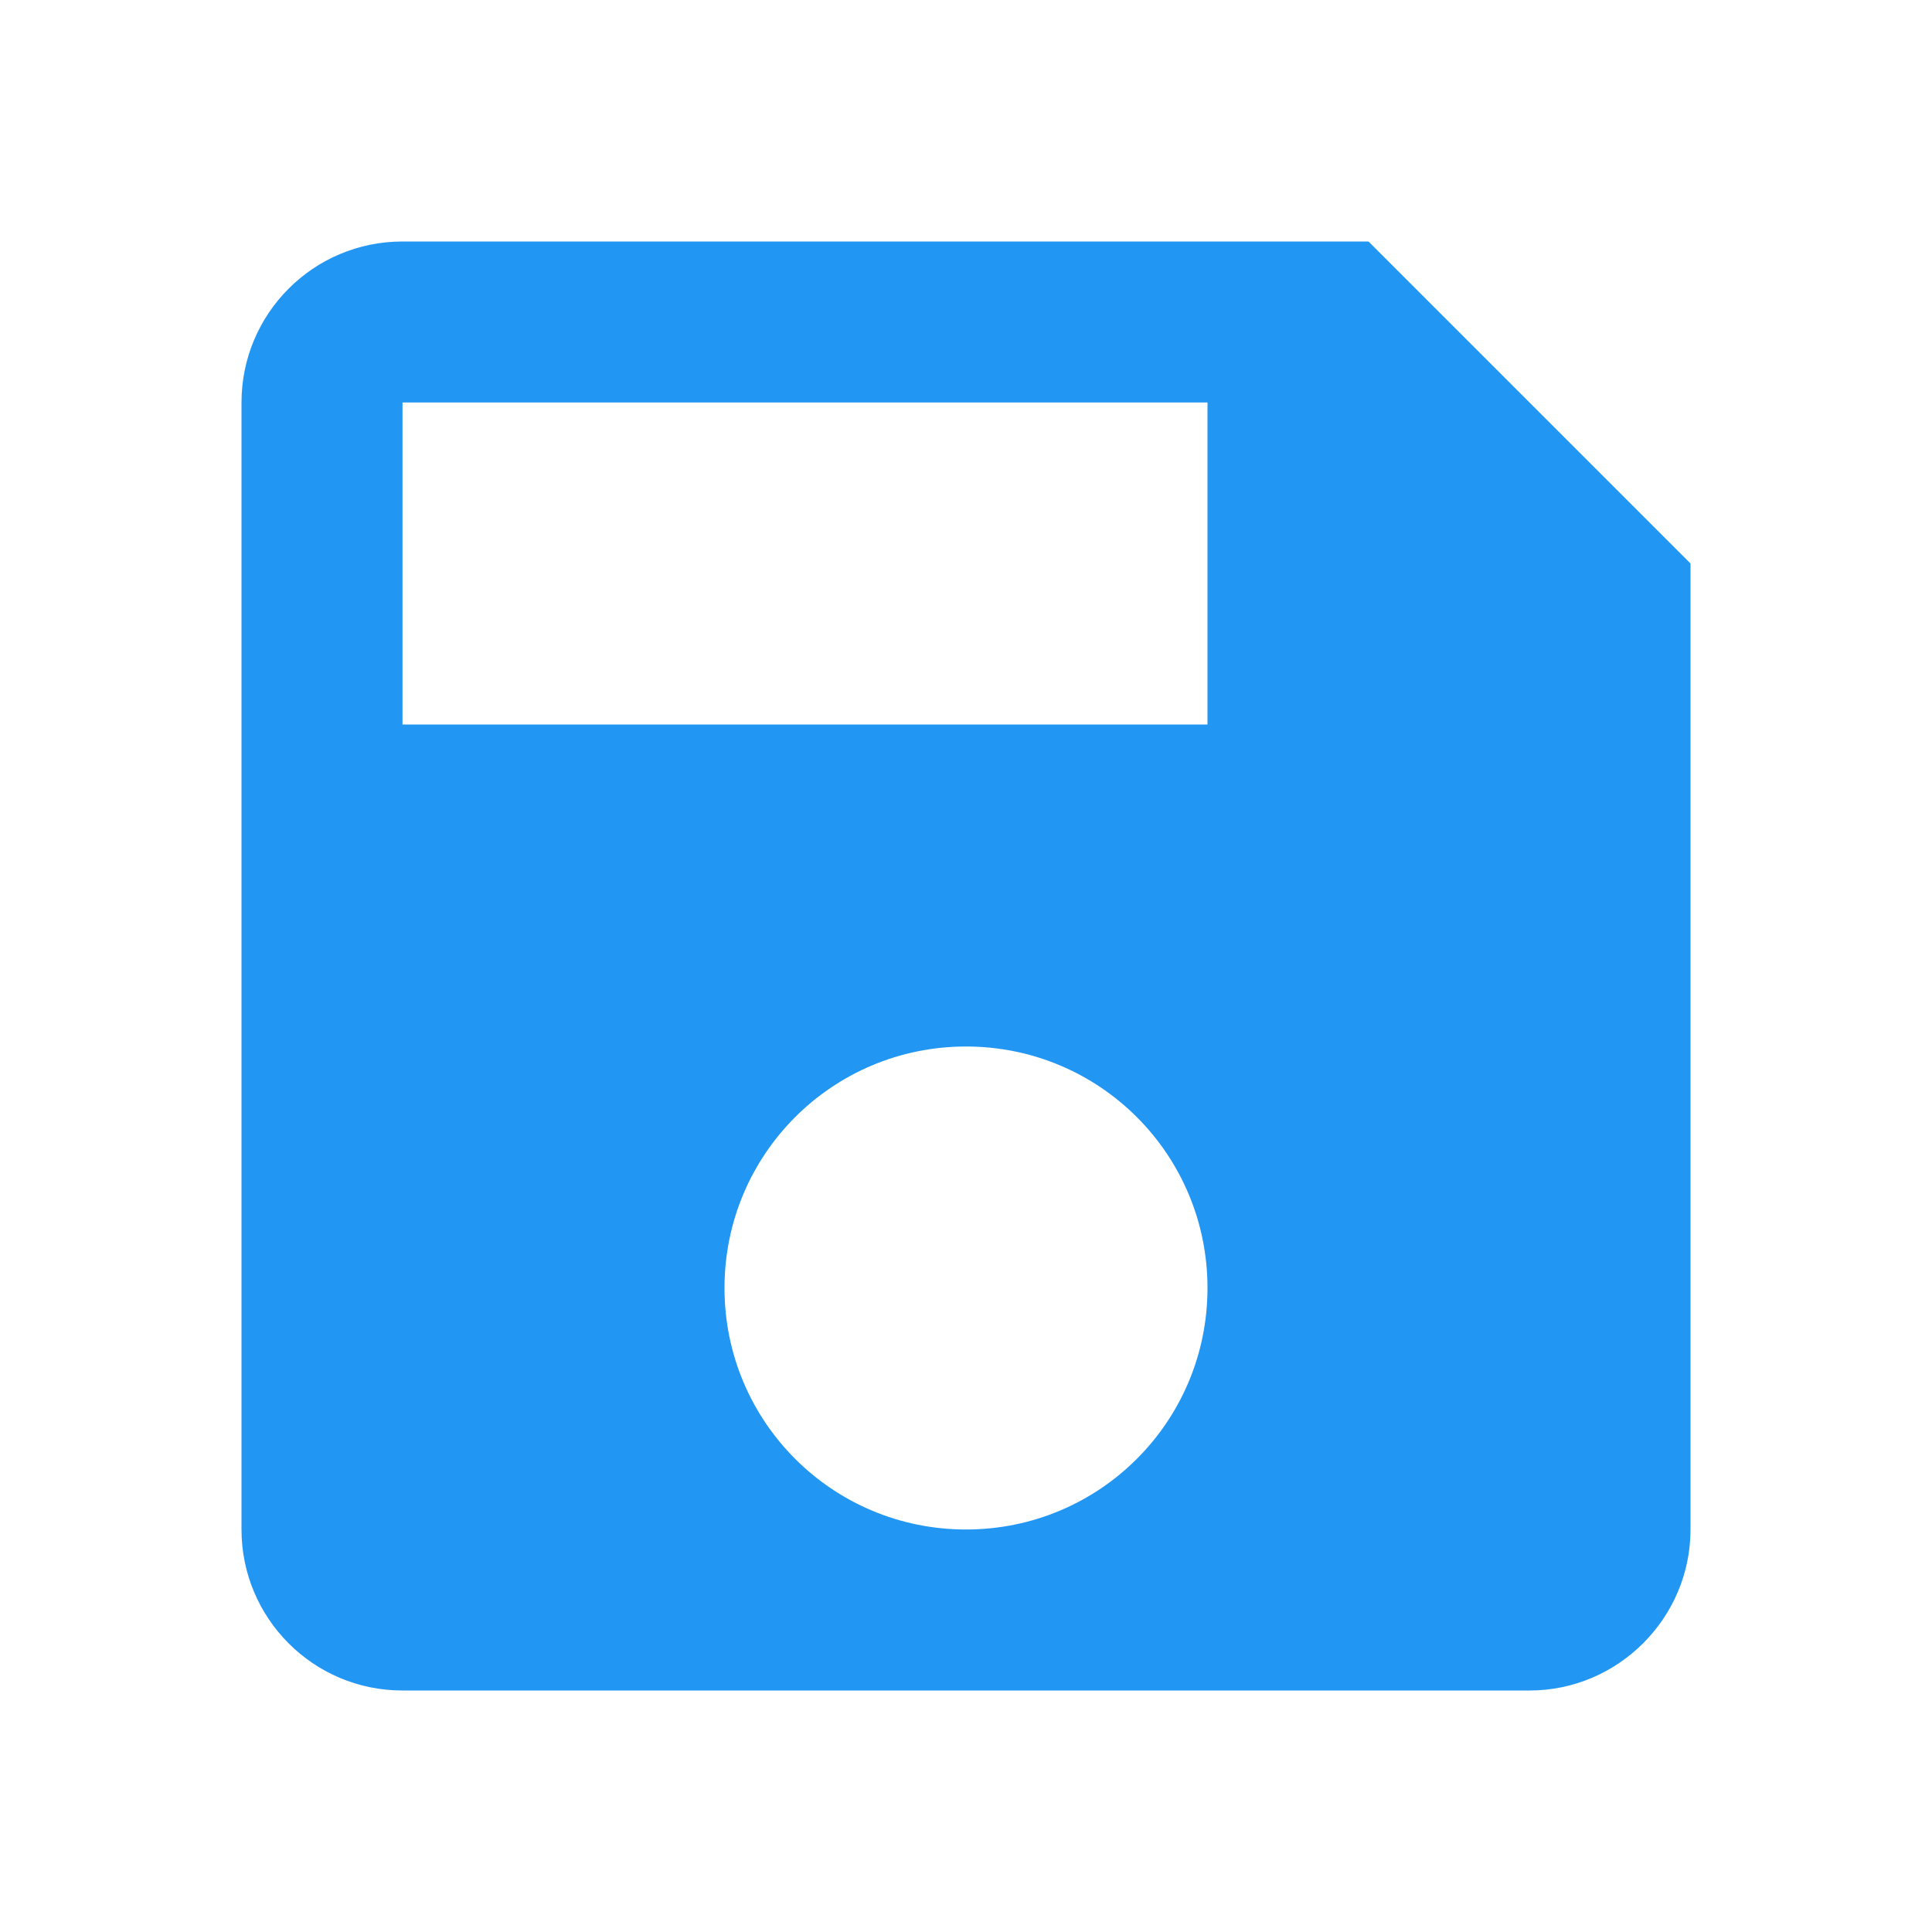
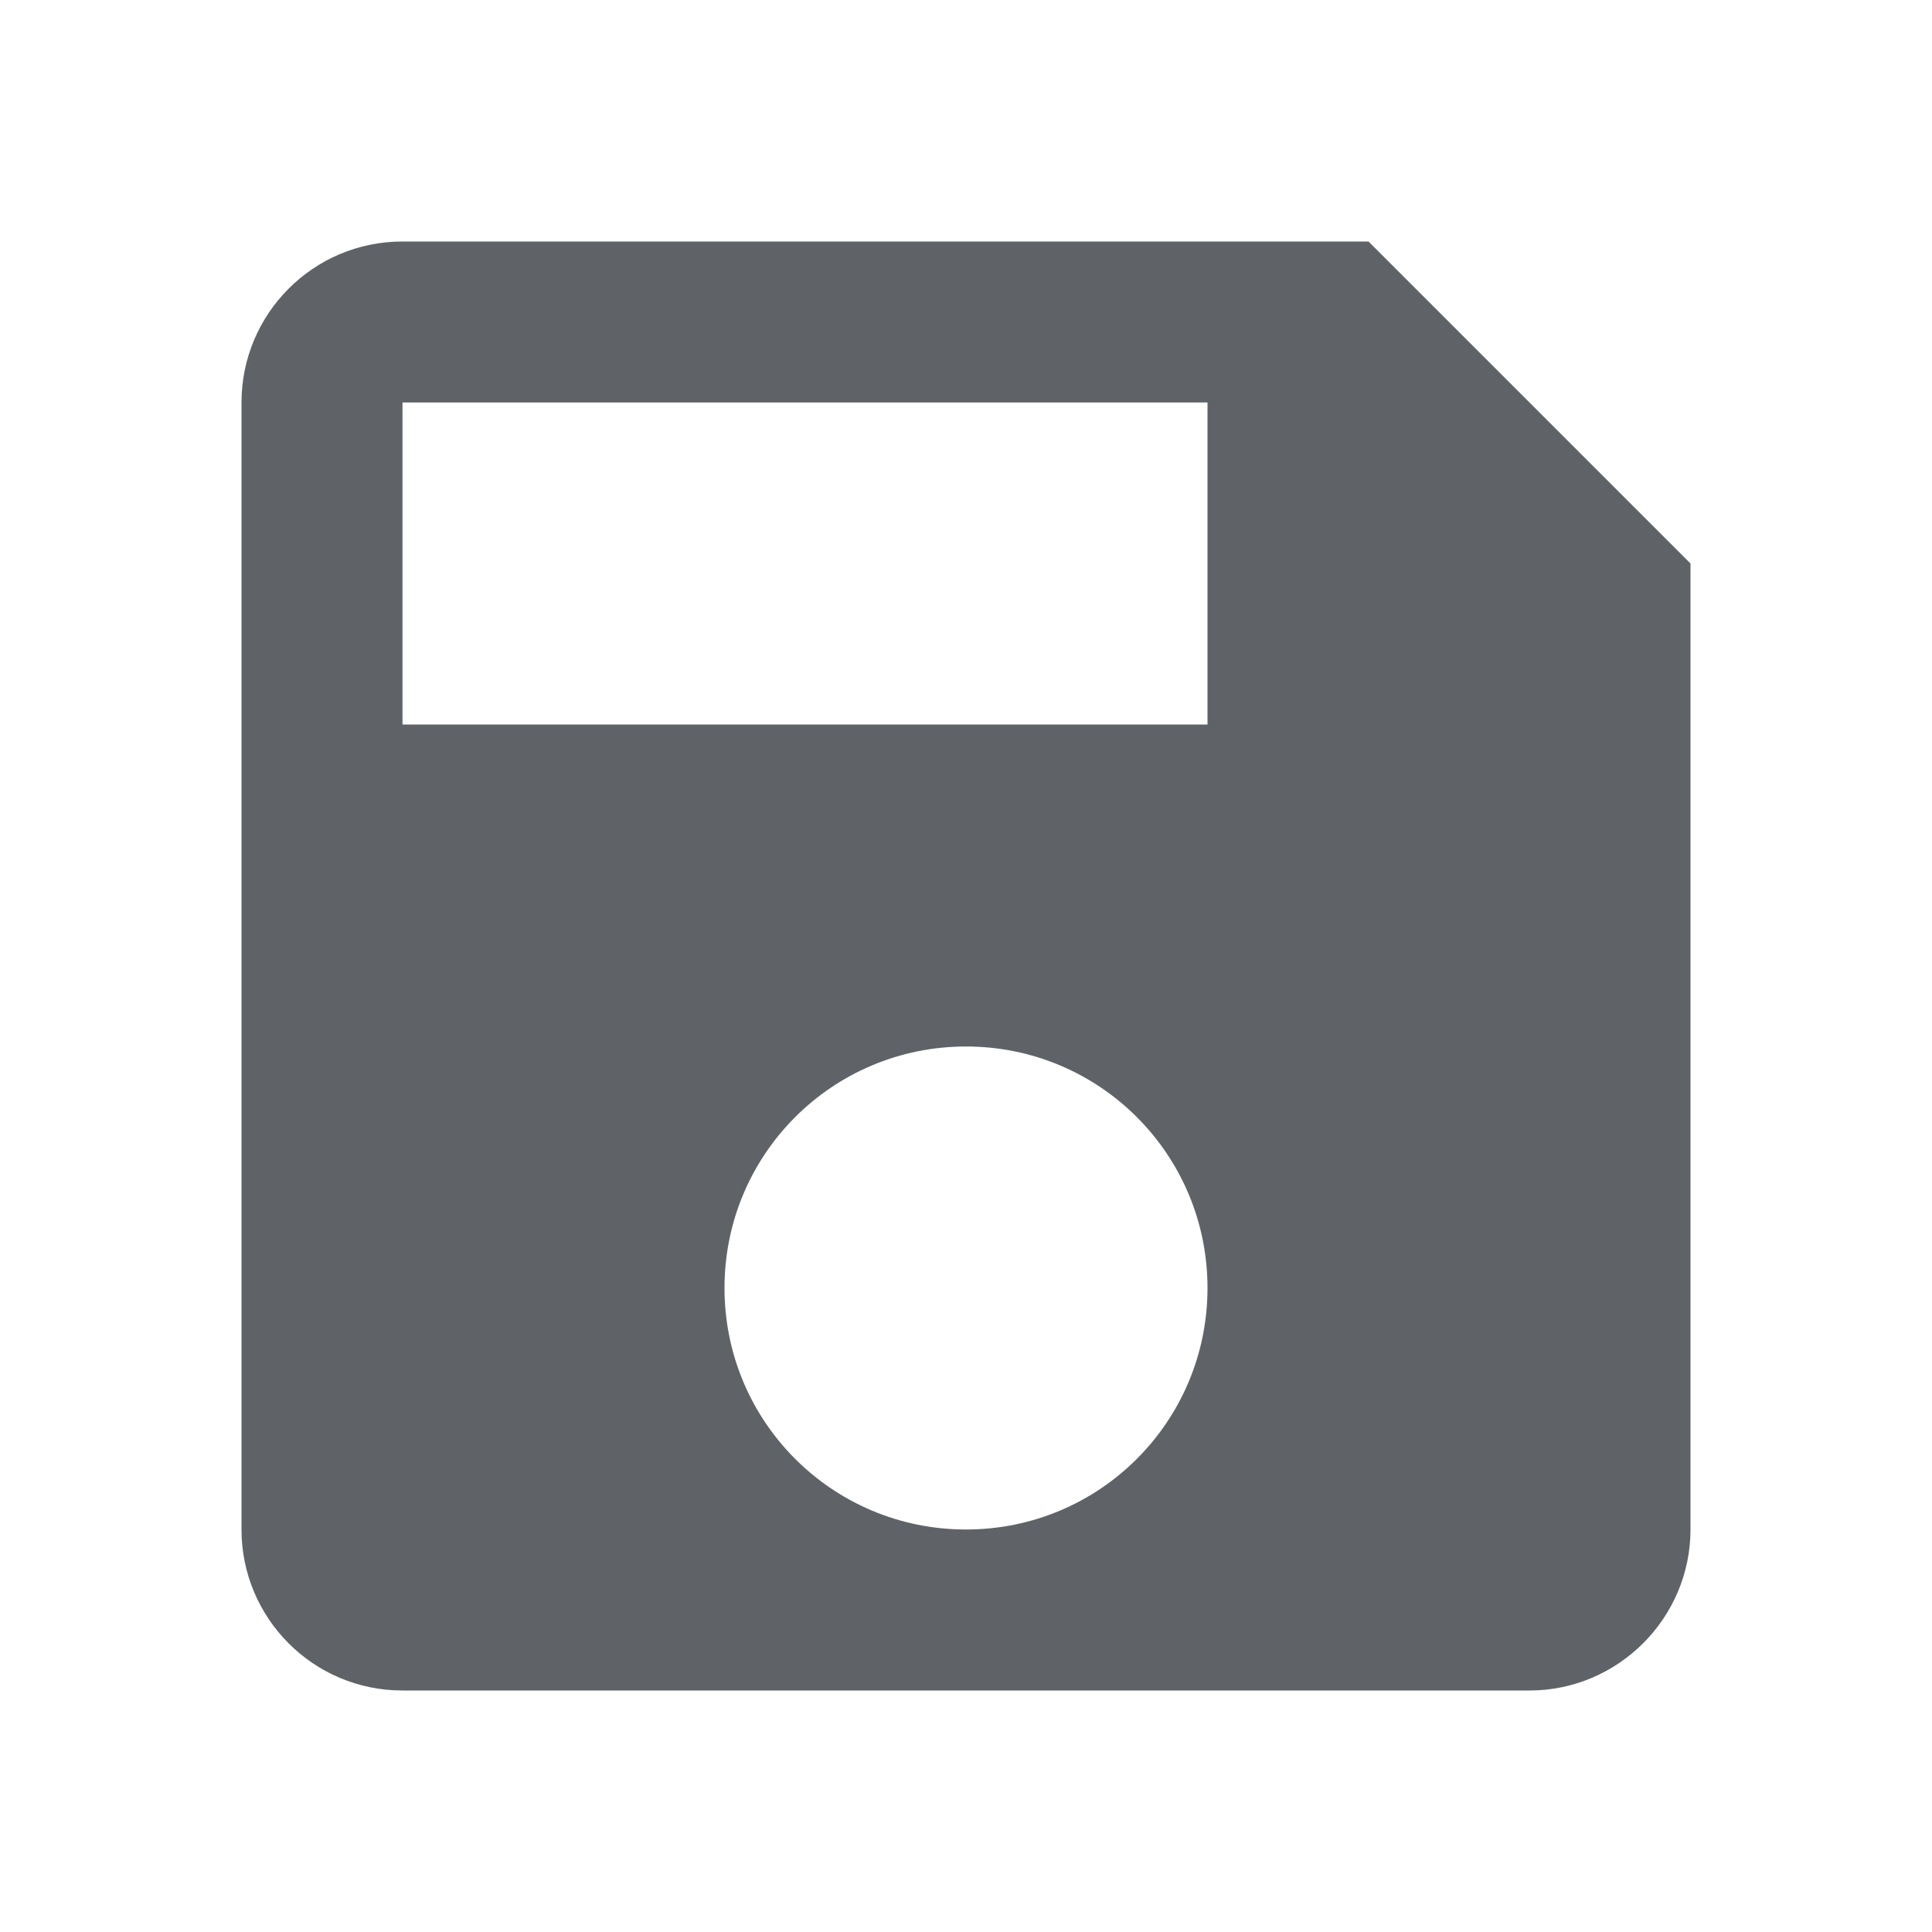
<svg xmlns="http://www.w3.org/2000/svg" width="24" height="24" viewBox="0 0 24 24" fill="none">
-   <path d="M17 3H5C3.89 3 3 3.9 3 5V19C3 20.1 3.89 21 5 21H19C20.1 21 21 20.1 21 19V7L17 3ZM12 19C10.34 19 9 17.66 9 16C9 14.34 10.34 13 12 13C13.66 13 15 14.34 15 16C15 17.66 13.66 19 12 19ZM15 9H5V5H15V9Z" fill="#2196F3" />
+   <path d="M17 3H5C3.89 3 3 3.9 3 5V19C3 20.1 3.89 21 5 21H19C20.1 21 21 20.1 21 19V7L17 3ZM12 19C10.34 19 9 17.66 9 16C9 14.34 10.34 13 12 13C13.66 13 15 14.34 15 16C15 17.66 13.66 19 12 19ZM15 9H5V5H15V9Z" fill="#5f6368" />
</svg>
